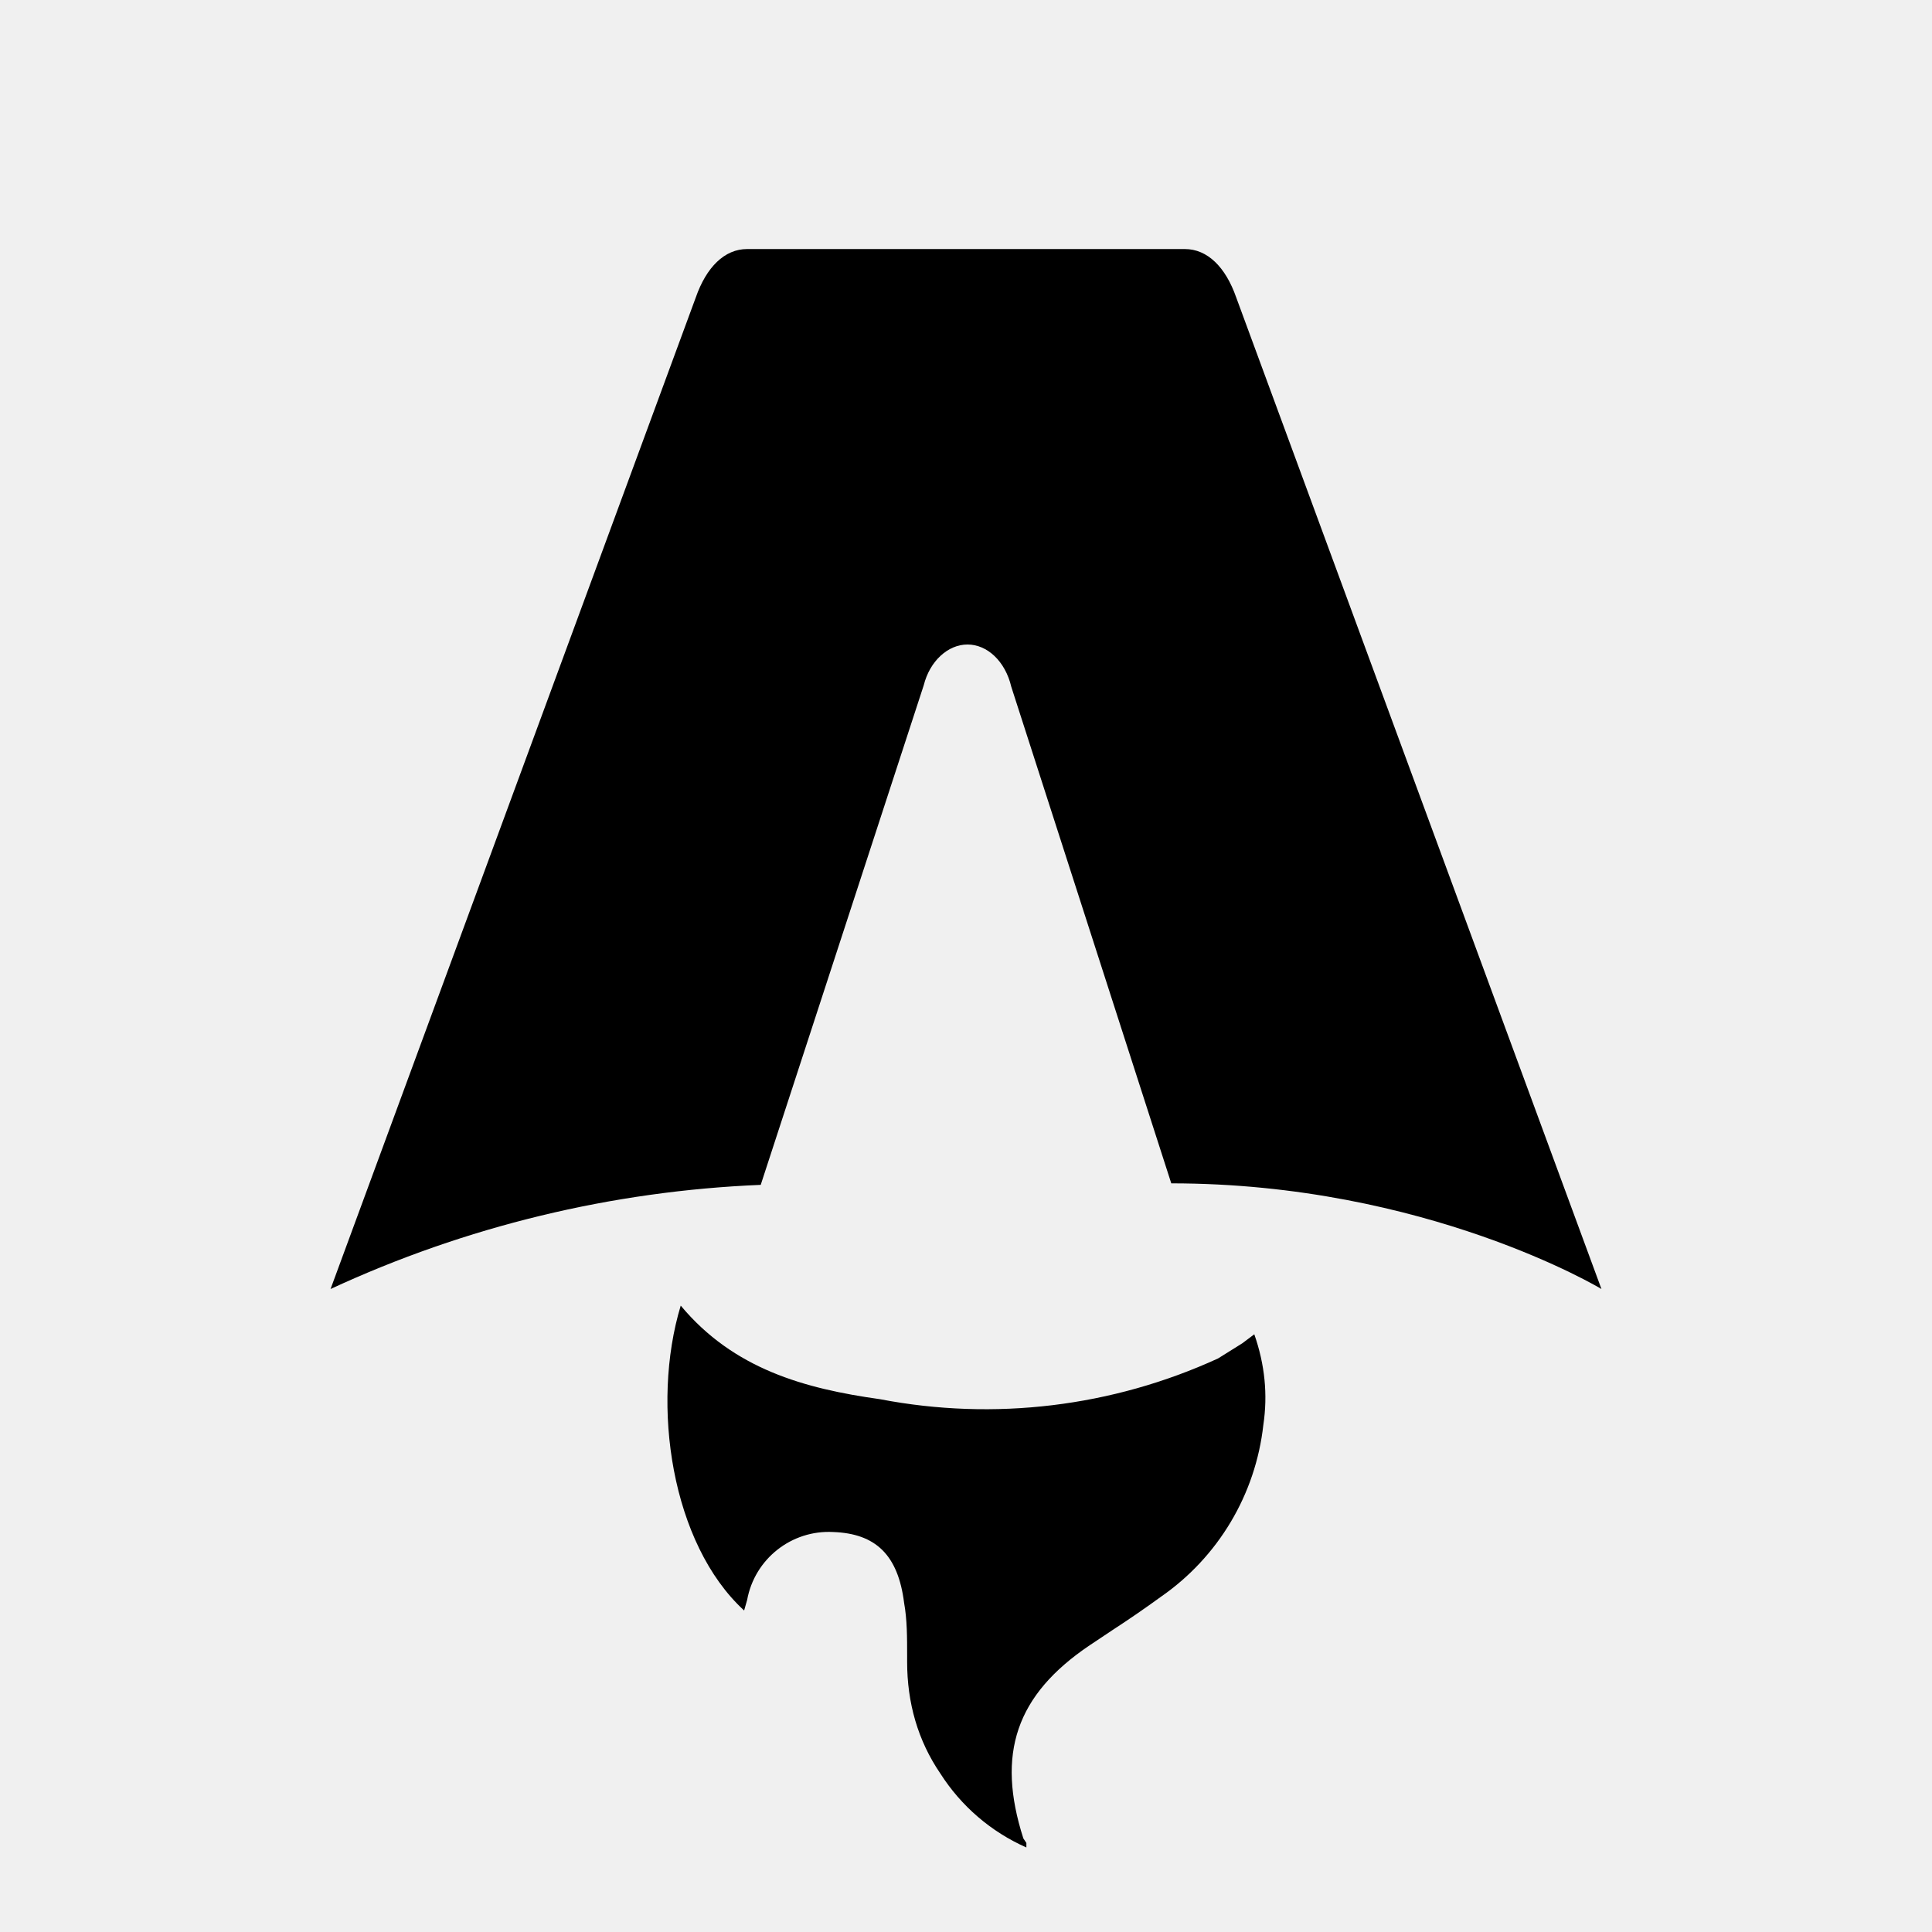
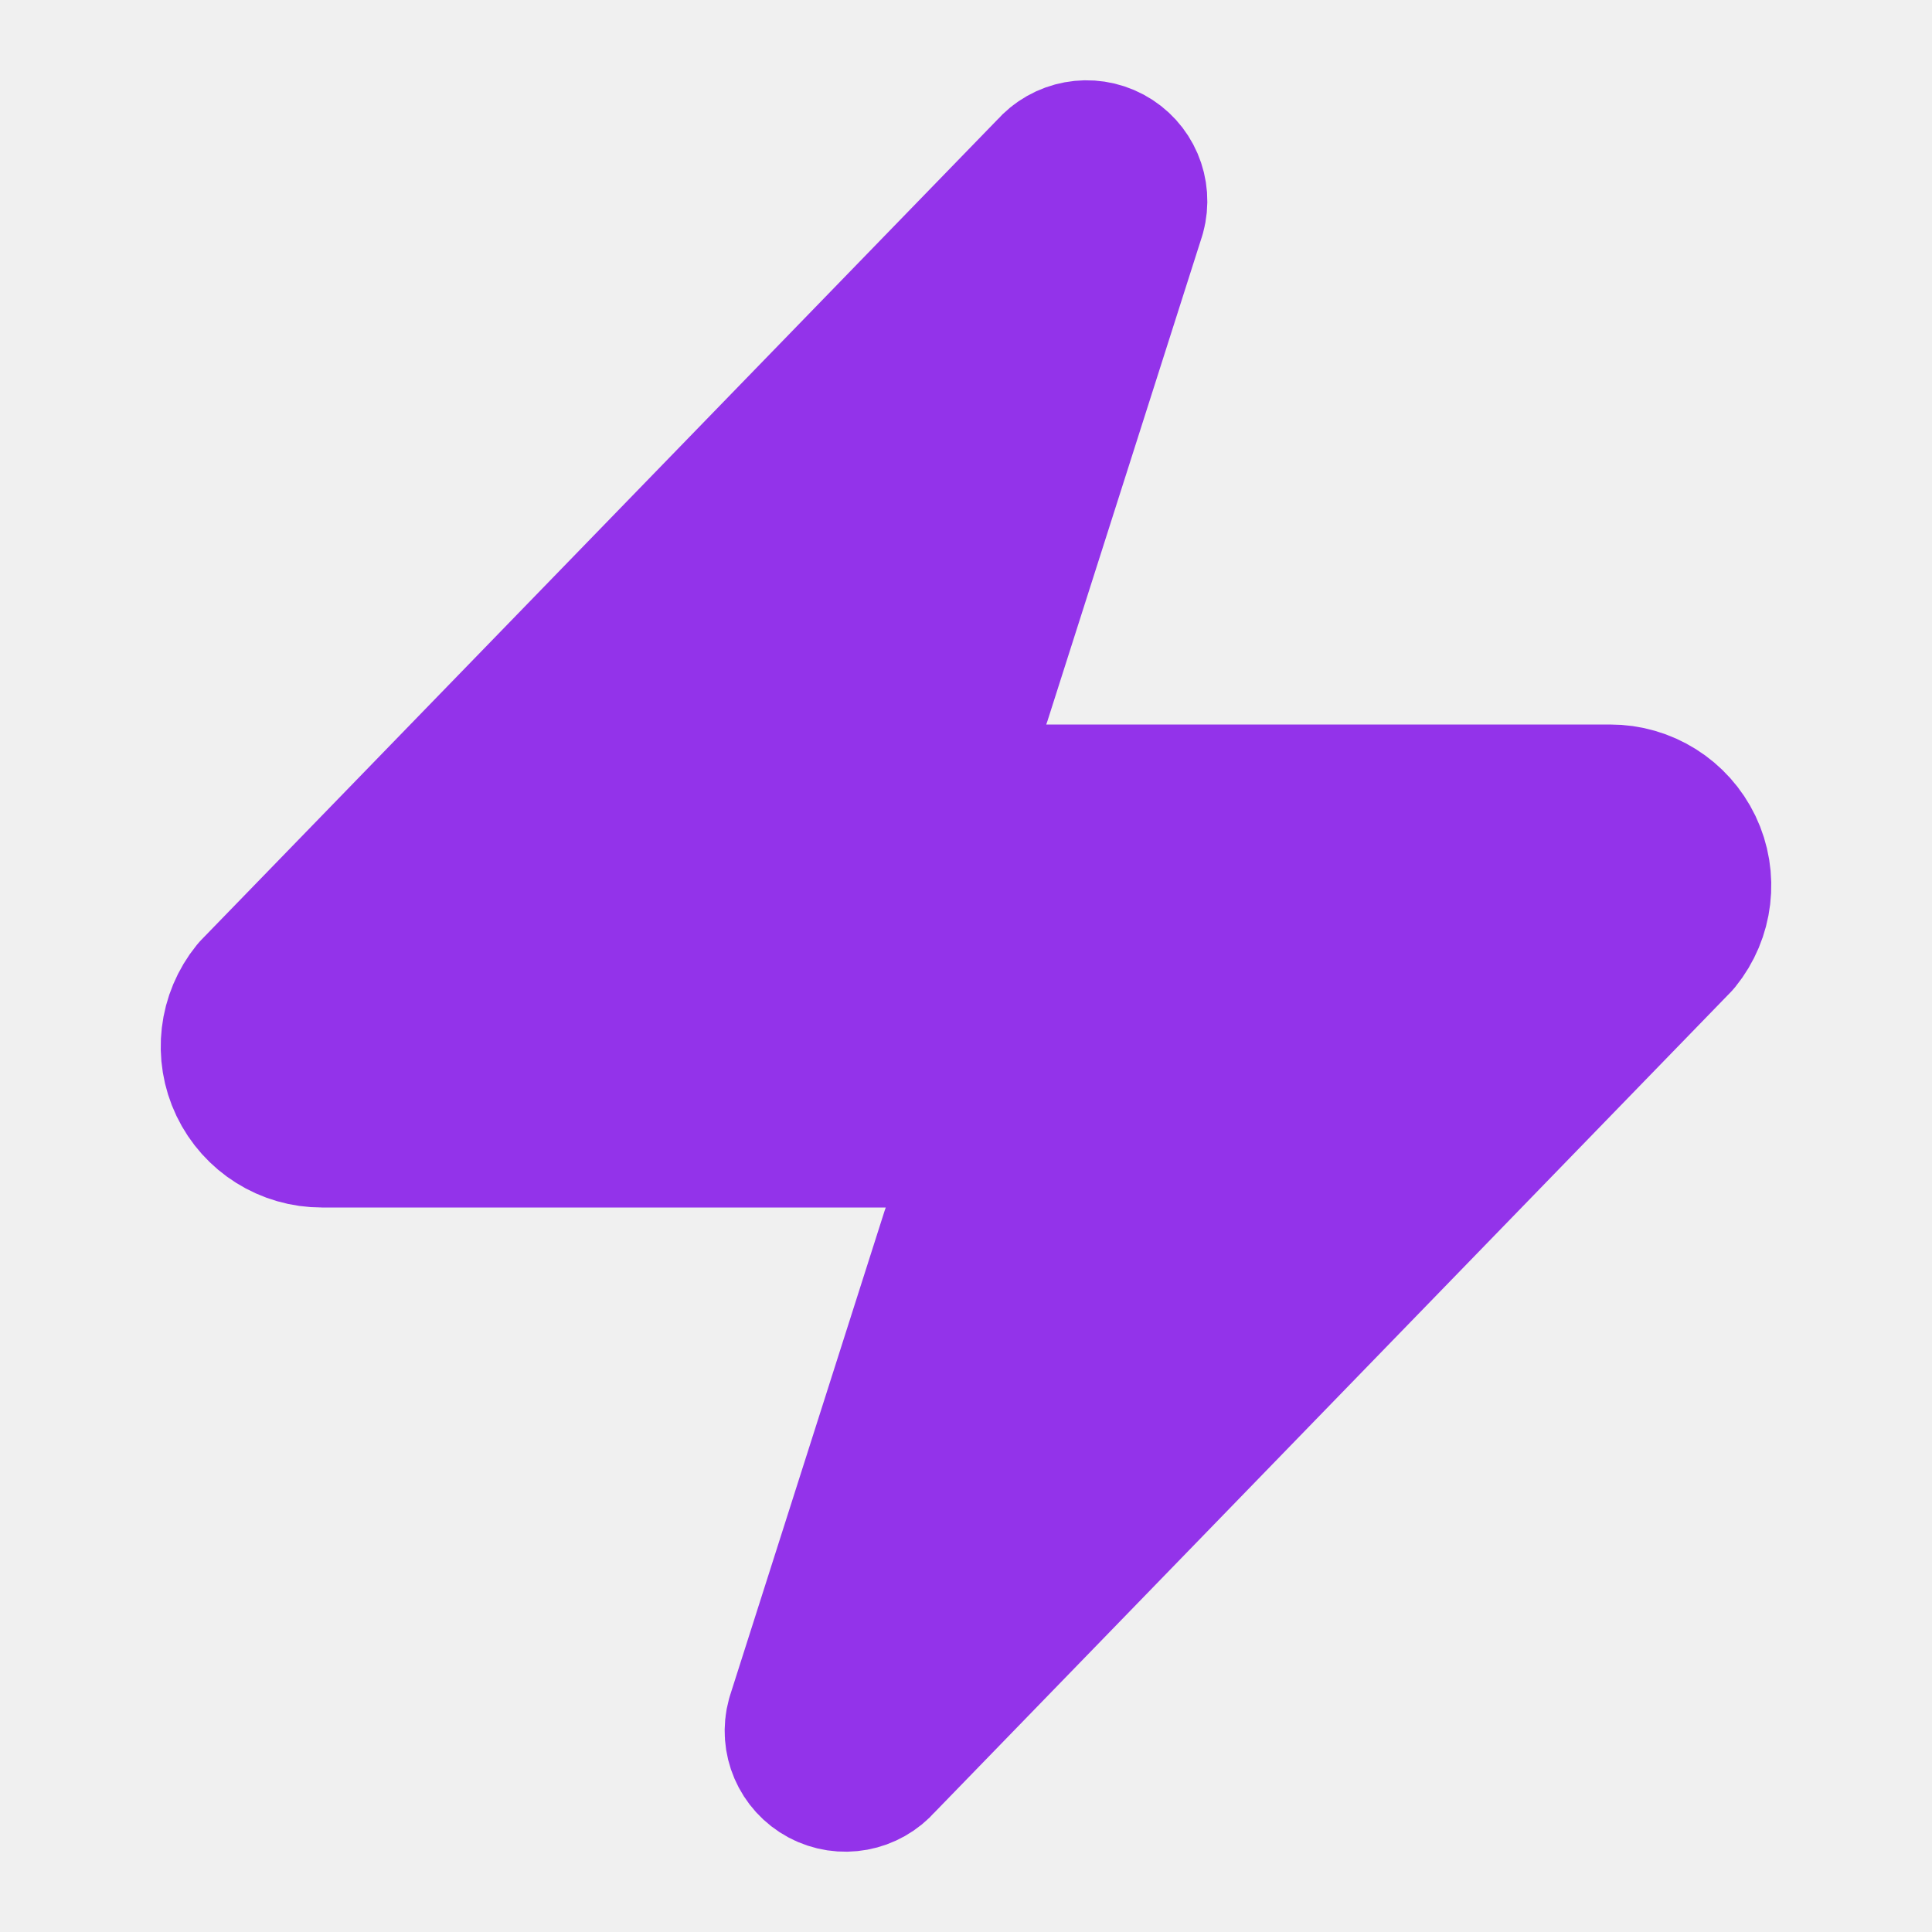
- <svg xmlns="http://www.w3.org/2000/svg" fill="none" viewBox="0 0 128 128">
-   <path d="M50.4 78.5a75.1 75.1 0 0 0-28.5 6.9l24.2-65.7c.7-2 1.9-3.2 3.4-3.2h29c1.5 0 2.7 1.2 3.4 3.2l24.2 65.7s-11.6-7-28.5-7L67 45.5c-.4-1.7-1.6-2.8-2.9-2.8-1.3 0-2.5 1.1-2.9 2.7L50.4 78.5Zm-1.1 28.2Zm-4.2-20.2c-2 6.6-.6 15.8 4.2 20.2a17.5 17.5 0 0 1 .2-.7 5.5 5.5 0 0 1 5.7-4.5c2.8.1 4.3 1.5 4.7 4.7.2 1.1.2 2.3.2 3.5v.4c0 2.7.7 5.2 2.2 7.4a13 13 0 0 0 5.7 4.9v-.3l-.2-.3c-1.8-5.6-.5-9.5 4.4-12.8l1.5-1a73 73 0 0 0 3.2-2.2 16 16 0 0 0 6.8-11.4c.3-2 .1-4-.6-6l-.8.6-1.6 1a37 37 0 0 1-22.4 2.7c-5-.7-9.7-2-13.2-6.2Z" />
-   <style>
-         path { fill: #000; }
-         @media (prefers-color-scheme: dark) {
-             path { fill: #FFF; }
-         }
-     </style>
+ <svg xmlns="http://www.w3.org/2000/svg" viewBox="0 0 24 24" fill="#9333EA" stroke="#9333EA" stroke-width="2" stroke-linecap="round" stroke-linejoin="round">
+   <path d="M4 14a1 1 0 0 1-.78-1.63l9.9-10.2a.5.5 0 0 1 .86.46l-1.92 6.02A1 1 0 0 0 13 10h7a1 1 0 0 1 .78 1.63l-9.9 10.2a.5.5 0 0 1-.86-.46l1.92-6.02A1 1 0 0 0 11 14z" />
</svg>
